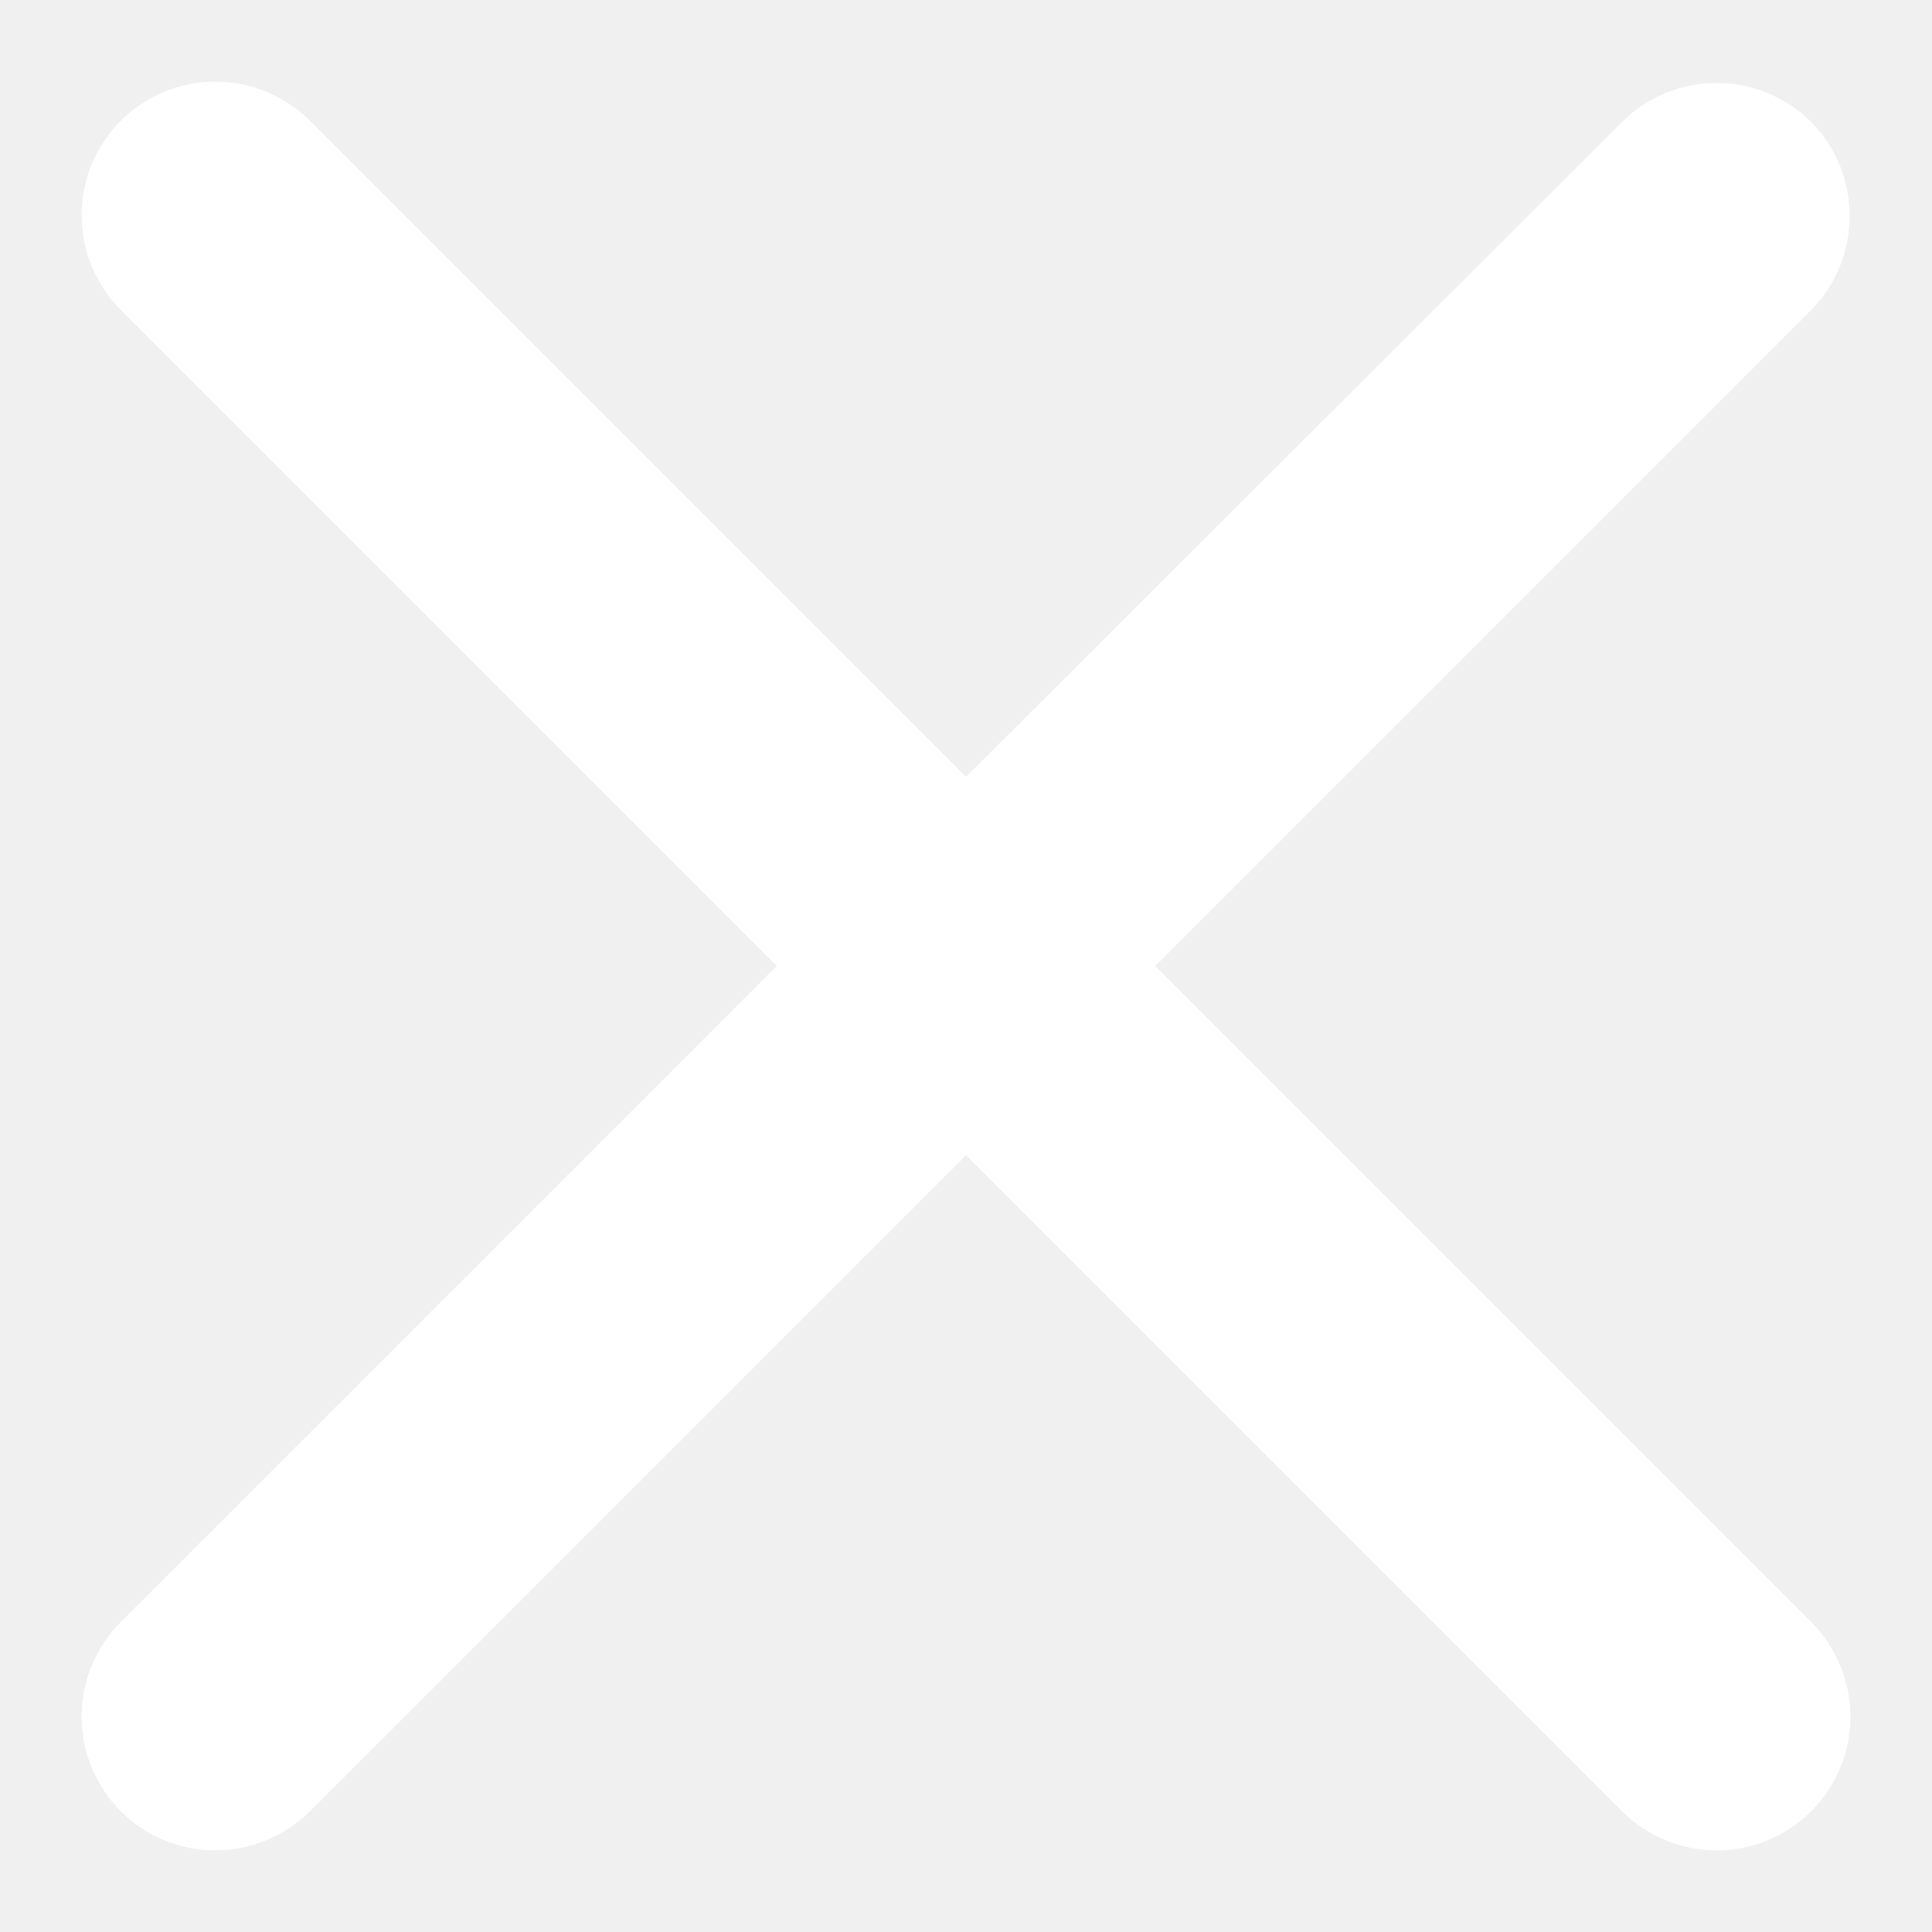
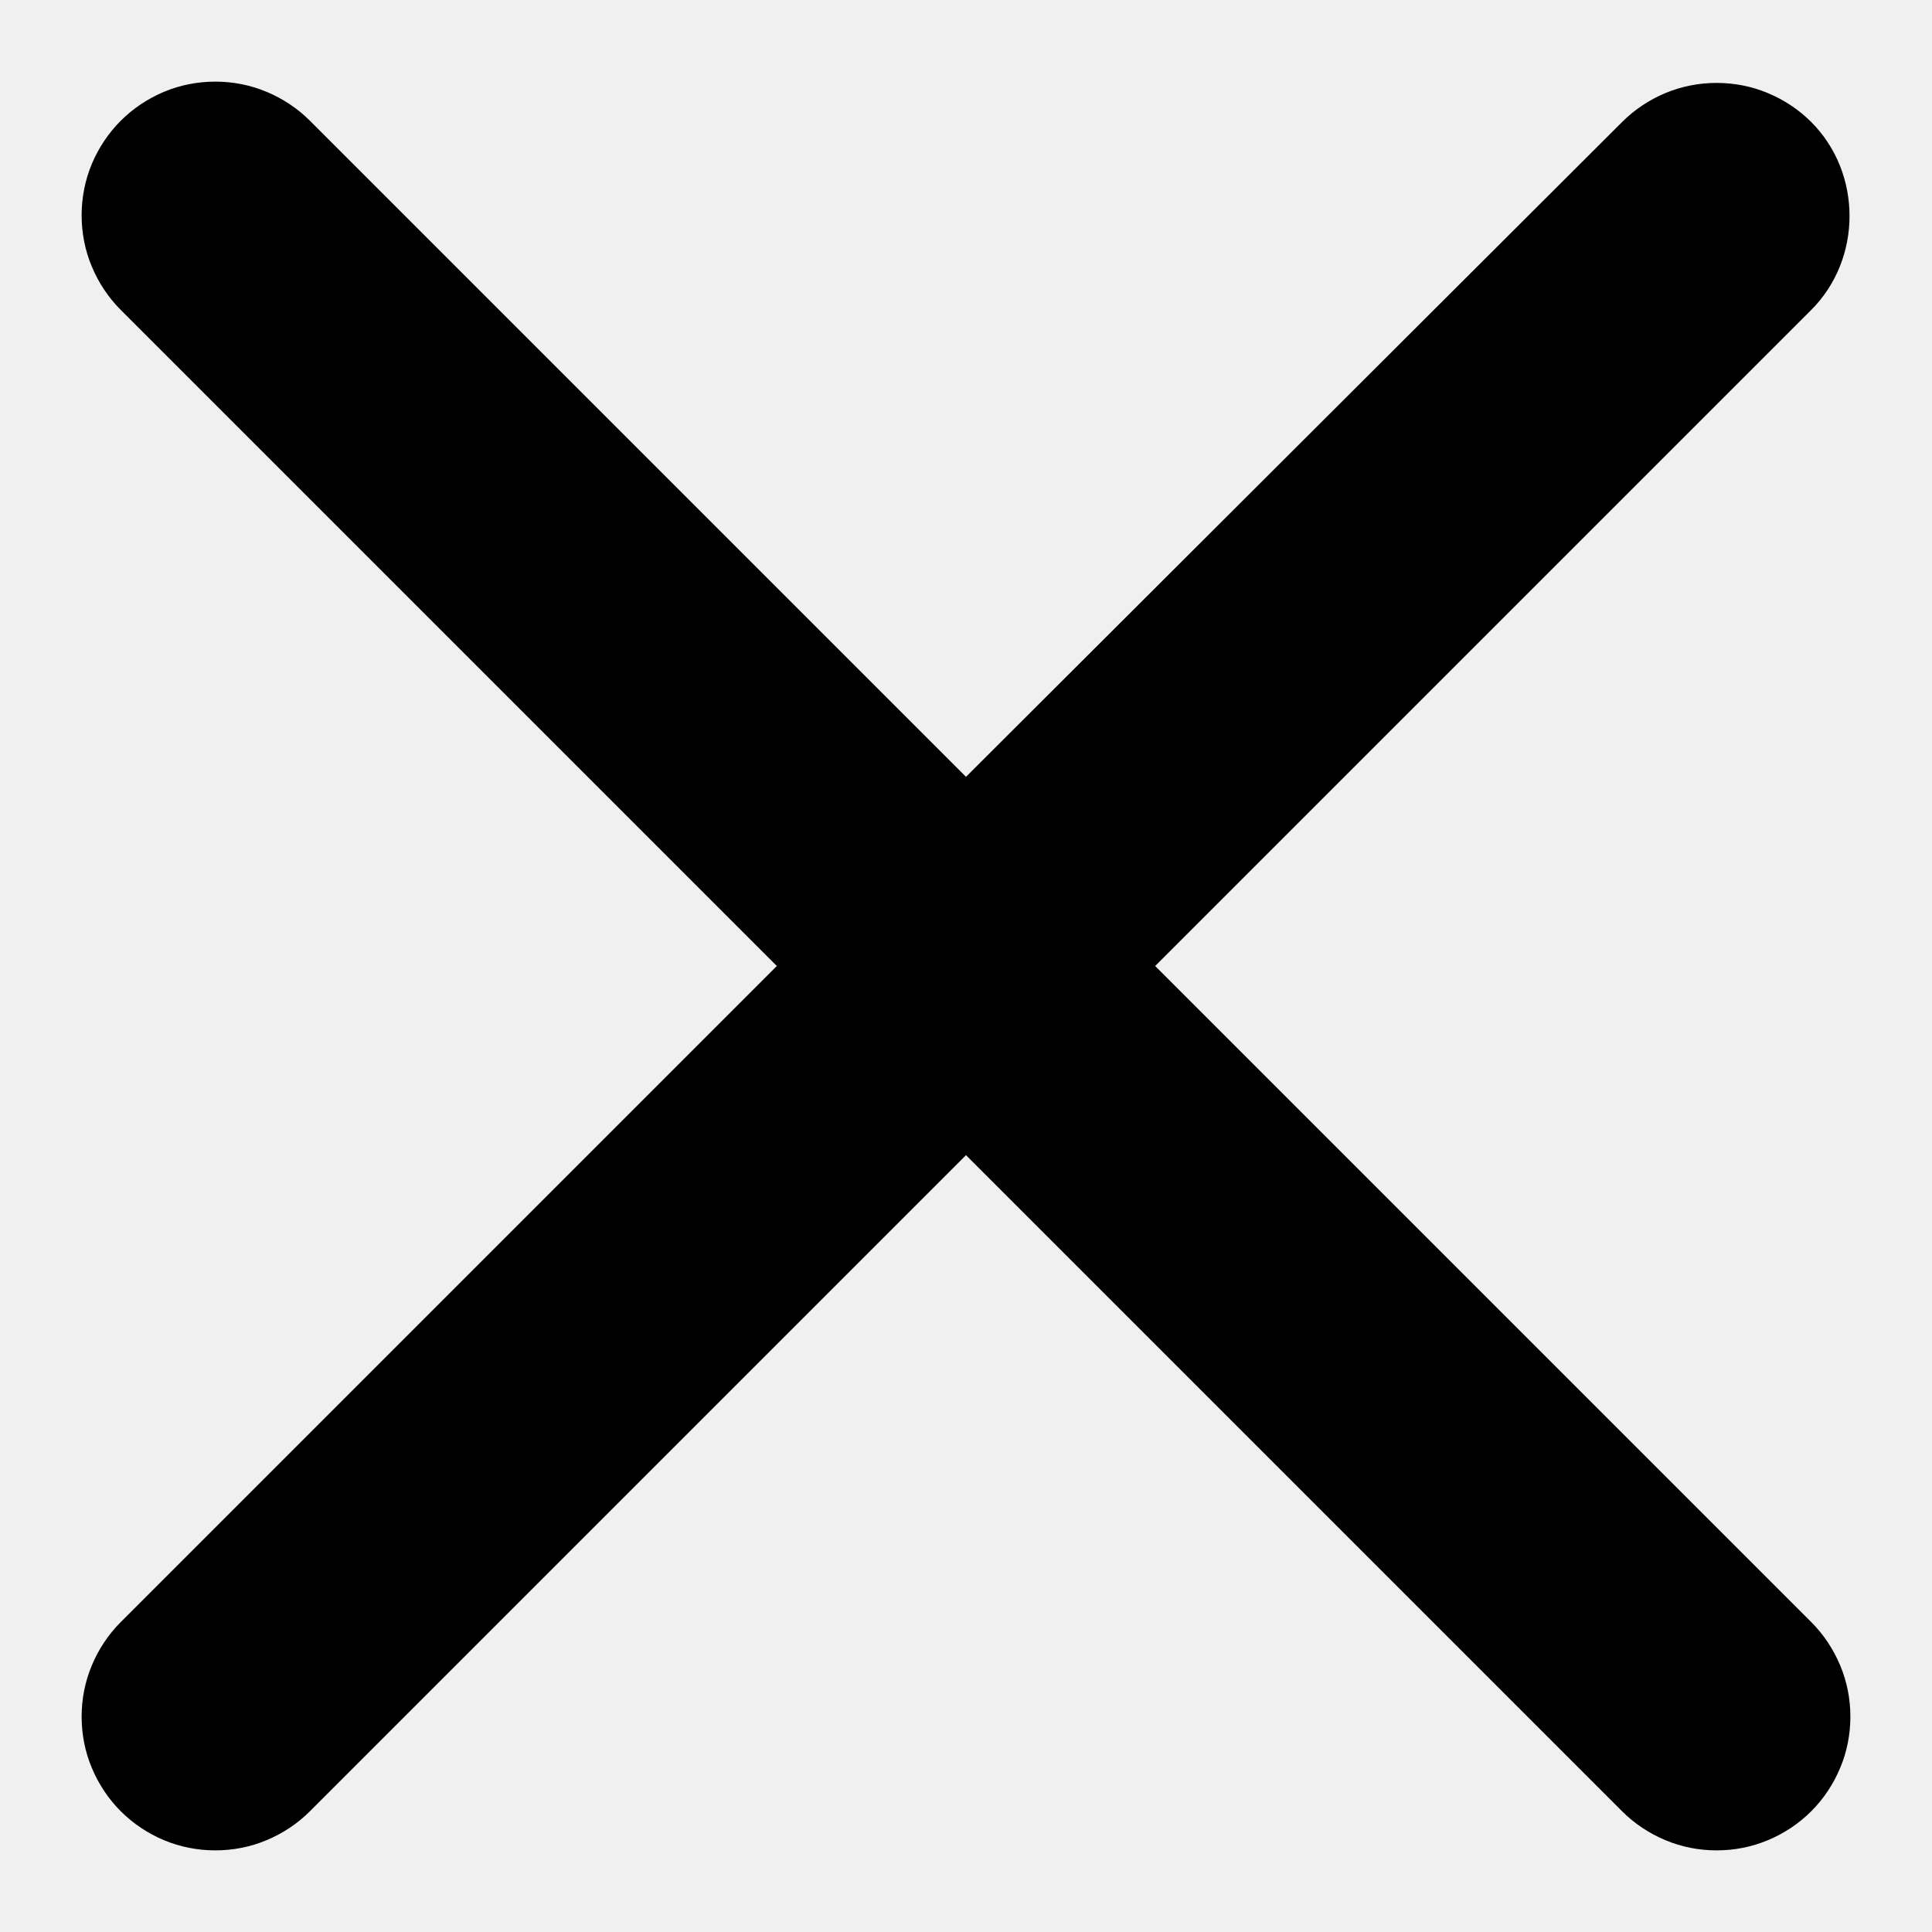
<svg xmlns="http://www.w3.org/2000/svg" width="12" height="12" viewBox="0 0 12 12" fill="none">
-   <path d="M11.25 0.758C11.173 0.681 11.081 0.62 10.98 0.578C10.88 0.536 10.772 0.515 10.662 0.515C10.553 0.515 10.445 0.536 10.344 0.578C10.244 0.62 10.152 0.681 10.075 0.758L6 4.825L1.925 0.75C1.848 0.673 1.756 0.612 1.655 0.57C1.555 0.528 1.447 0.507 1.337 0.507C1.228 0.507 1.12 0.528 1.019 0.57C0.919 0.612 0.827 0.673 0.75 0.75C0.673 0.827 0.612 0.919 0.57 1.019C0.528 1.12 0.507 1.228 0.507 1.337C0.507 1.447 0.528 1.555 0.57 1.655C0.612 1.756 0.673 1.848 0.75 1.925L4.825 6L0.75 10.075C0.673 10.152 0.612 10.244 0.57 10.345C0.528 10.445 0.507 10.553 0.507 10.662C0.507 10.772 0.528 10.88 0.57 10.98C0.612 11.081 0.673 11.173 0.75 11.25C0.827 11.327 0.919 11.388 1.019 11.43C1.12 11.472 1.228 11.493 1.337 11.493C1.447 11.493 1.555 11.472 1.655 11.43C1.756 11.388 1.848 11.327 1.925 11.25L6 7.175L10.075 11.25C10.152 11.327 10.244 11.388 10.345 11.43C10.445 11.472 10.553 11.493 10.662 11.493C10.772 11.493 10.88 11.472 10.98 11.43C11.081 11.388 11.173 11.327 11.25 11.25C11.327 11.173 11.388 11.081 11.43 10.98C11.472 10.88 11.493 10.772 11.493 10.662C11.493 10.553 11.472 10.445 11.43 10.345C11.388 10.244 11.327 10.152 11.25 10.075L7.175 6L11.25 1.925C11.567 1.608 11.567 1.075 11.25 0.758Z" fill="white" />
+   <path d="M11.25 0.758C11.173 0.681 11.081 0.62 10.98 0.578C10.88 0.536 10.772 0.515 10.662 0.515C10.553 0.515 10.445 0.536 10.344 0.578C10.244 0.62 10.152 0.681 10.075 0.758L6 4.825L1.925 0.75C1.848 0.673 1.756 0.612 1.655 0.57C1.555 0.528 1.447 0.507 1.337 0.507C1.228 0.507 1.12 0.528 1.019 0.57C0.919 0.612 0.827 0.673 0.75 0.75C0.673 0.827 0.612 0.919 0.57 1.019C0.528 1.12 0.507 1.228 0.507 1.337C0.507 1.447 0.528 1.555 0.57 1.655C0.612 1.756 0.673 1.848 0.75 1.925L4.825 6L0.75 10.075C0.673 10.152 0.612 10.244 0.57 10.345C0.528 10.445 0.507 10.553 0.507 10.662C0.507 10.772 0.528 10.88 0.57 10.98C0.612 11.081 0.673 11.173 0.75 11.25C0.827 11.327 0.919 11.388 1.019 11.43C1.12 11.472 1.228 11.493 1.337 11.493C1.447 11.493 1.555 11.472 1.655 11.43C1.756 11.388 1.848 11.327 1.925 11.25L6 7.175L10.075 11.25C10.152 11.327 10.244 11.388 10.345 11.43C10.445 11.472 10.553 11.493 10.662 11.493C10.772 11.493 10.88 11.472 10.98 11.43C11.081 11.388 11.173 11.327 11.25 11.25C11.327 11.173 11.388 11.081 11.43 10.98C11.472 10.88 11.493 10.772 11.493 10.662C11.493 10.553 11.472 10.445 11.43 10.345C11.388 10.244 11.327 10.152 11.25 10.075L7.175 6L11.25 1.925C11.567 1.608 11.567 1.075 11.25 0.758Z" fill="black" />
</svg>
